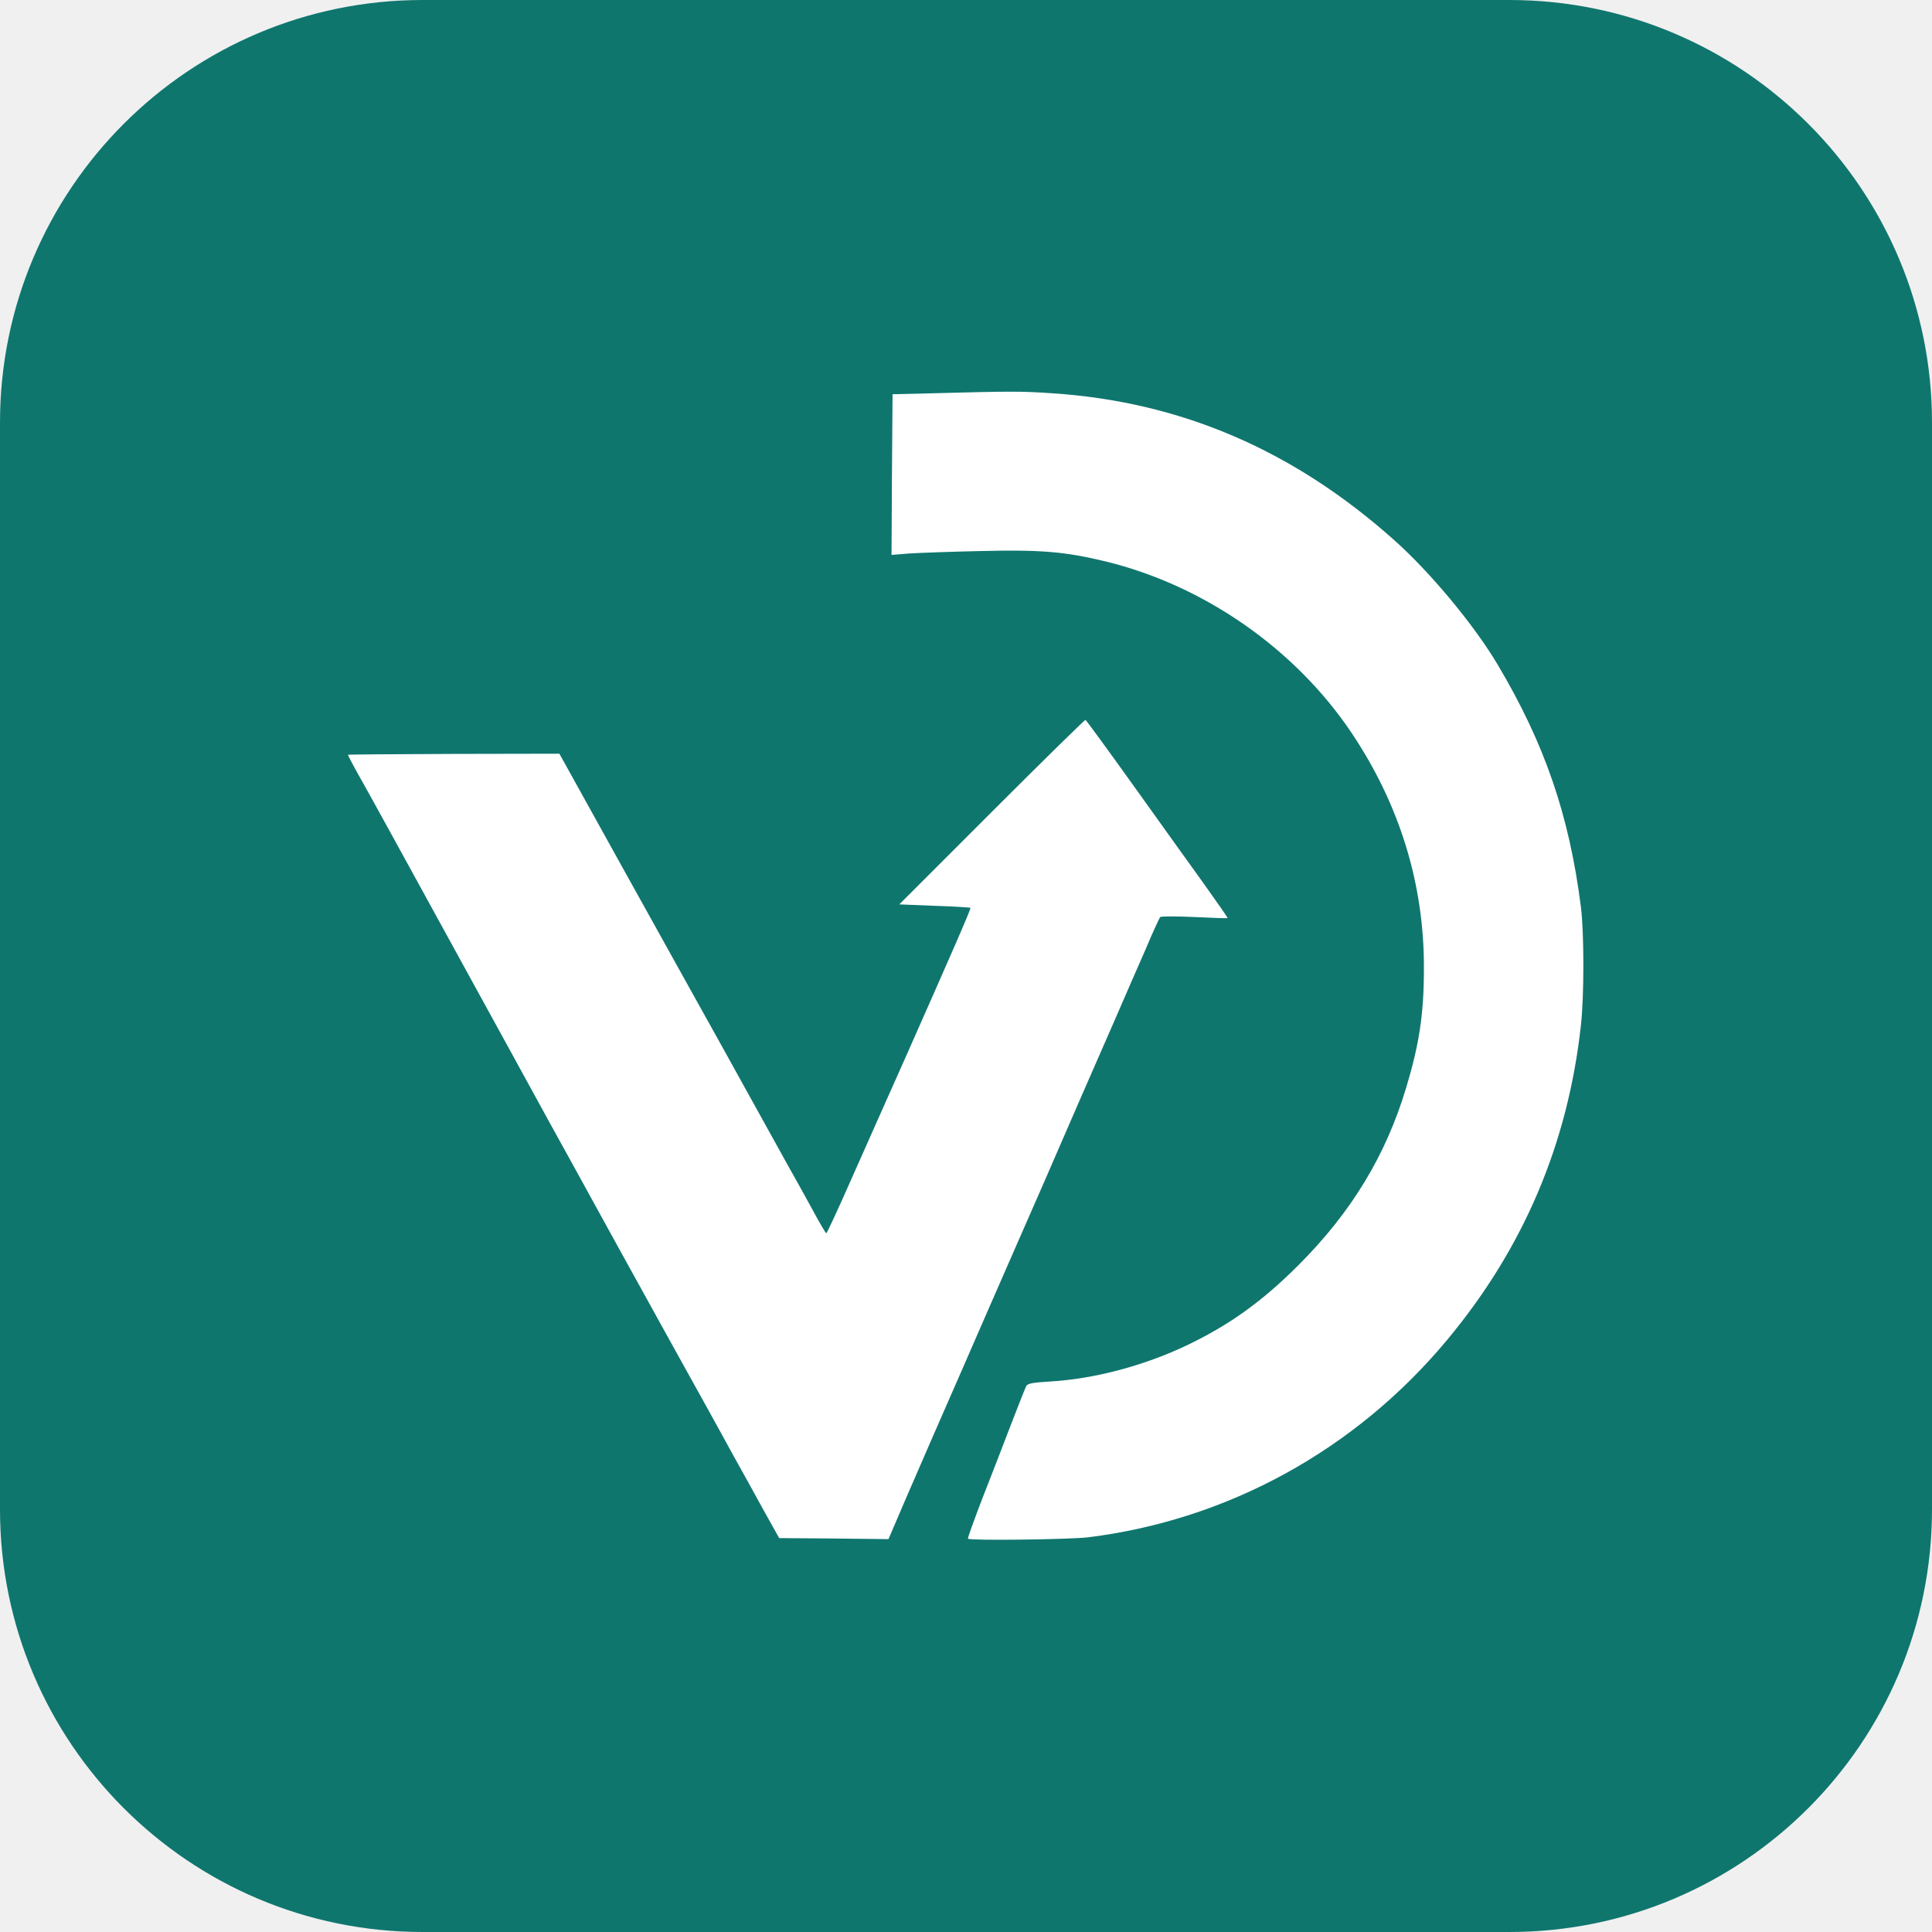
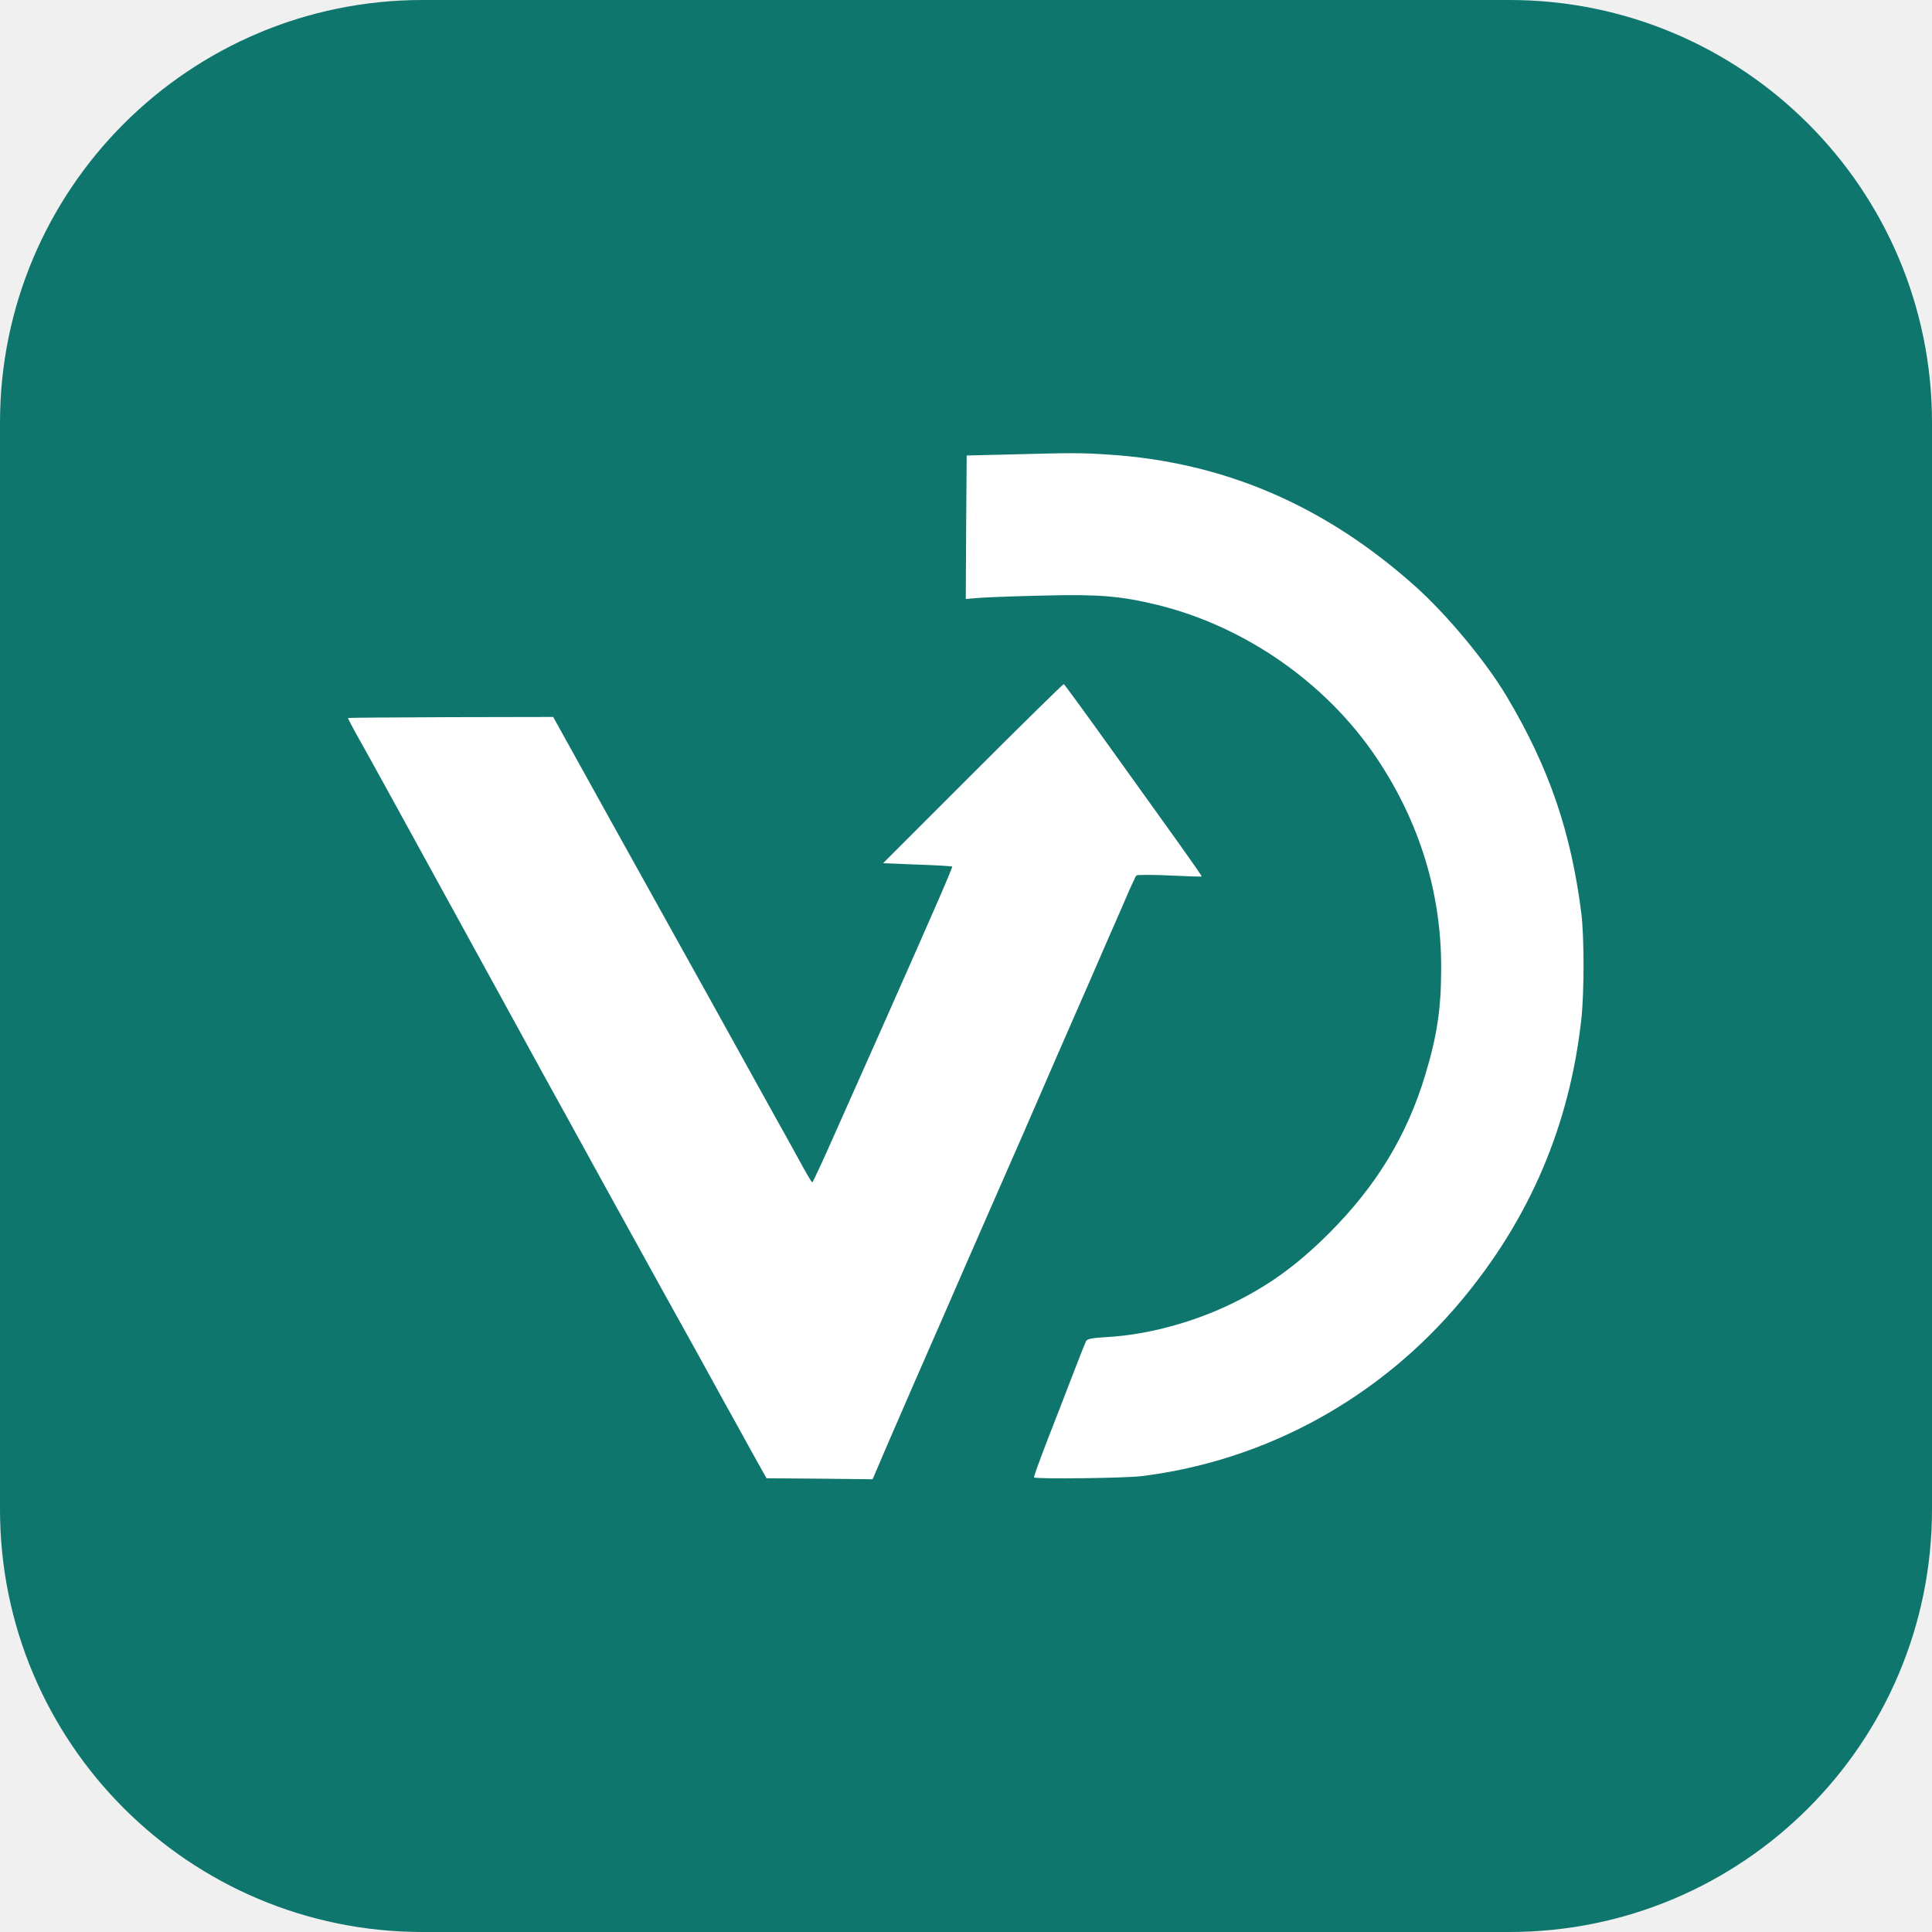
<svg xmlns="http://www.w3.org/2000/svg" viewBox="0 0 1024 1024">
  <rect width="1024" height="1024" rx="224" fill="#0f766e" />
-   <g transform="matrix(1.0807,0,0,1.0807,-41.88,-41.23)">
+   <g transform="matrix(1.0489,0,0,1.0489,-35.21,-47.74)">
+     <g transform="matrix(0.92,0,0,0.92,83.67,62.70)">
+       <g transform="translate(0,1024) scale(0.1,-0.1)" fill="#ffffff">
+         <path d="M4975 7930 l-210 -5 -3 -394 -2 -394 87 7 c49 3 207 9 353 12 293 7 411 -3 610 -51 484 -118 931 -430 1207 -842 236 -353 356 -743 354 -1157 0 -220 -23 -370 -87 -582 -100 -333 -269 -611 -528 -870 -181 -181 -342 -296 -555 -397 -208 -98 -451 -162 -664 -174 -84 -5 -110 -10 -116 -22 -5 -9 -38 -92 -74 -186 -36 -93 -99 -258 -141 -364 -41 -107 -74 -197 -71 -199 10 -10 499 -4 590 7 685 85 1311 429 1759 967 376 451 593 963 657 1544 16 142 16 453 0 580 -57 449 -177 800 -409 1190 -114 192 -329 451 -505 608 -497 444 -1050 681 -1683 722 -151 10 -195 10 -569 0z" />
+       </g>
+     </g>
    <g transform="translate(0,1024) scale(0.1,-0.1)" fill="#ffffff">
-       <path d="M4975 7930 l-210 -5 -3 -394 -2 -394 87 7 c49 3 207 9 353 12 293 7 411 -3 610 -51 484 -118 931 -430 1207 -842 236 -353 356 -743 354 -1157 0 -220 -23 -370 -87 -582 -100 -333 -269 -611 -528 -870 -181 -181 -342 -296 -555 -397 -208 -98 -451 -162 -664 -174 -84 -5 -110 -10 -116 -22 -5 -9 -38 -92 -74 -186 -36 -93 -99 -258 -141 -364 -41 -107 -74 -197 -71 -199 10 -10 499 -4 590 7 685 85 1311 429 1759 967 376 451 593 963 657 1544 16 142 16 453 0 580 -57 449 -177 800 -409 1190 -114 192 -329 451 -505 608 -497 444 -1050 681 -1683 722 -151 10 -195 10 -569 0z" />
      <path d="M5252 5877 l-454 -454 173 -7 c95 -3 174 -8 176 -10 4 -3 -90 -218 -324 -746 -77 -173 -194 -435 -259 -582 -65 -148 -121 -268 -124 -268 -3 0 -34 53 -69 118 -35 64 -92 167 -126 227 -34 61 -126 227 -205 370 -79 143 -185 334 -236 425 -51 91 -223 401 -383 689 l-290 523 -518 -1 c-285 -1 -518 -3 -519 -4 -1 -1 20 -42 48 -92 91 -162 91 -163 748 -1360 138 -253 276 -503 305 -555 29 -52 128 -232 220 -400 93 -168 213 -386 268 -485 55 -99 132 -238 172 -310 39 -71 99 -179 132 -240 34 -60 97 -175 141 -255 l81 -145 268 -2 268 -3 87 203 c80 184 176 406 280 642 22 50 66 151 98 225 32 74 95 218 140 320 45 102 117 266 160 365 122 282 240 552 340 780 50 116 121 278 157 360 35 83 67 153 71 156 4 4 79 4 167 0 88 -4 161 -7 163 -5 2 1 -50 75 -114 165 -65 90 -221 308 -347 484 -126 176 -232 321 -236 323 -3 1 -210 -202 -459 -451z" />
    </g>
  </g>
</svg>
